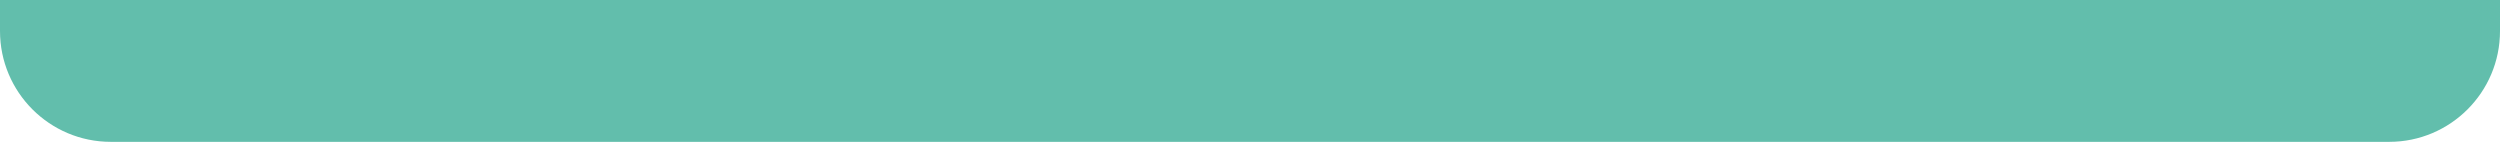
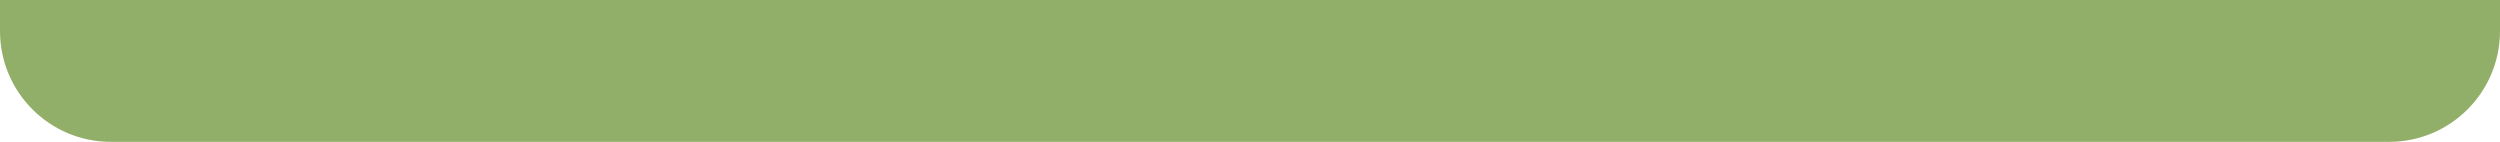
<svg xmlns="http://www.w3.org/2000/svg" width="1128" height="64" viewBox="0 0 1128 64" fill="none">
-   <path d="M0 0H1128V14C1128 41.614 1105.61 64 1078 64H50C22.386 64 0 41.614 0 14V0Z" fill="#62BEAC" />
+   <path d="M0 0H1128V14C1128 41.614 1105.61 64 1078 64H50C22.386 64 0 41.614 0 14V0Z" fill="#91AF68" />
</svg>
